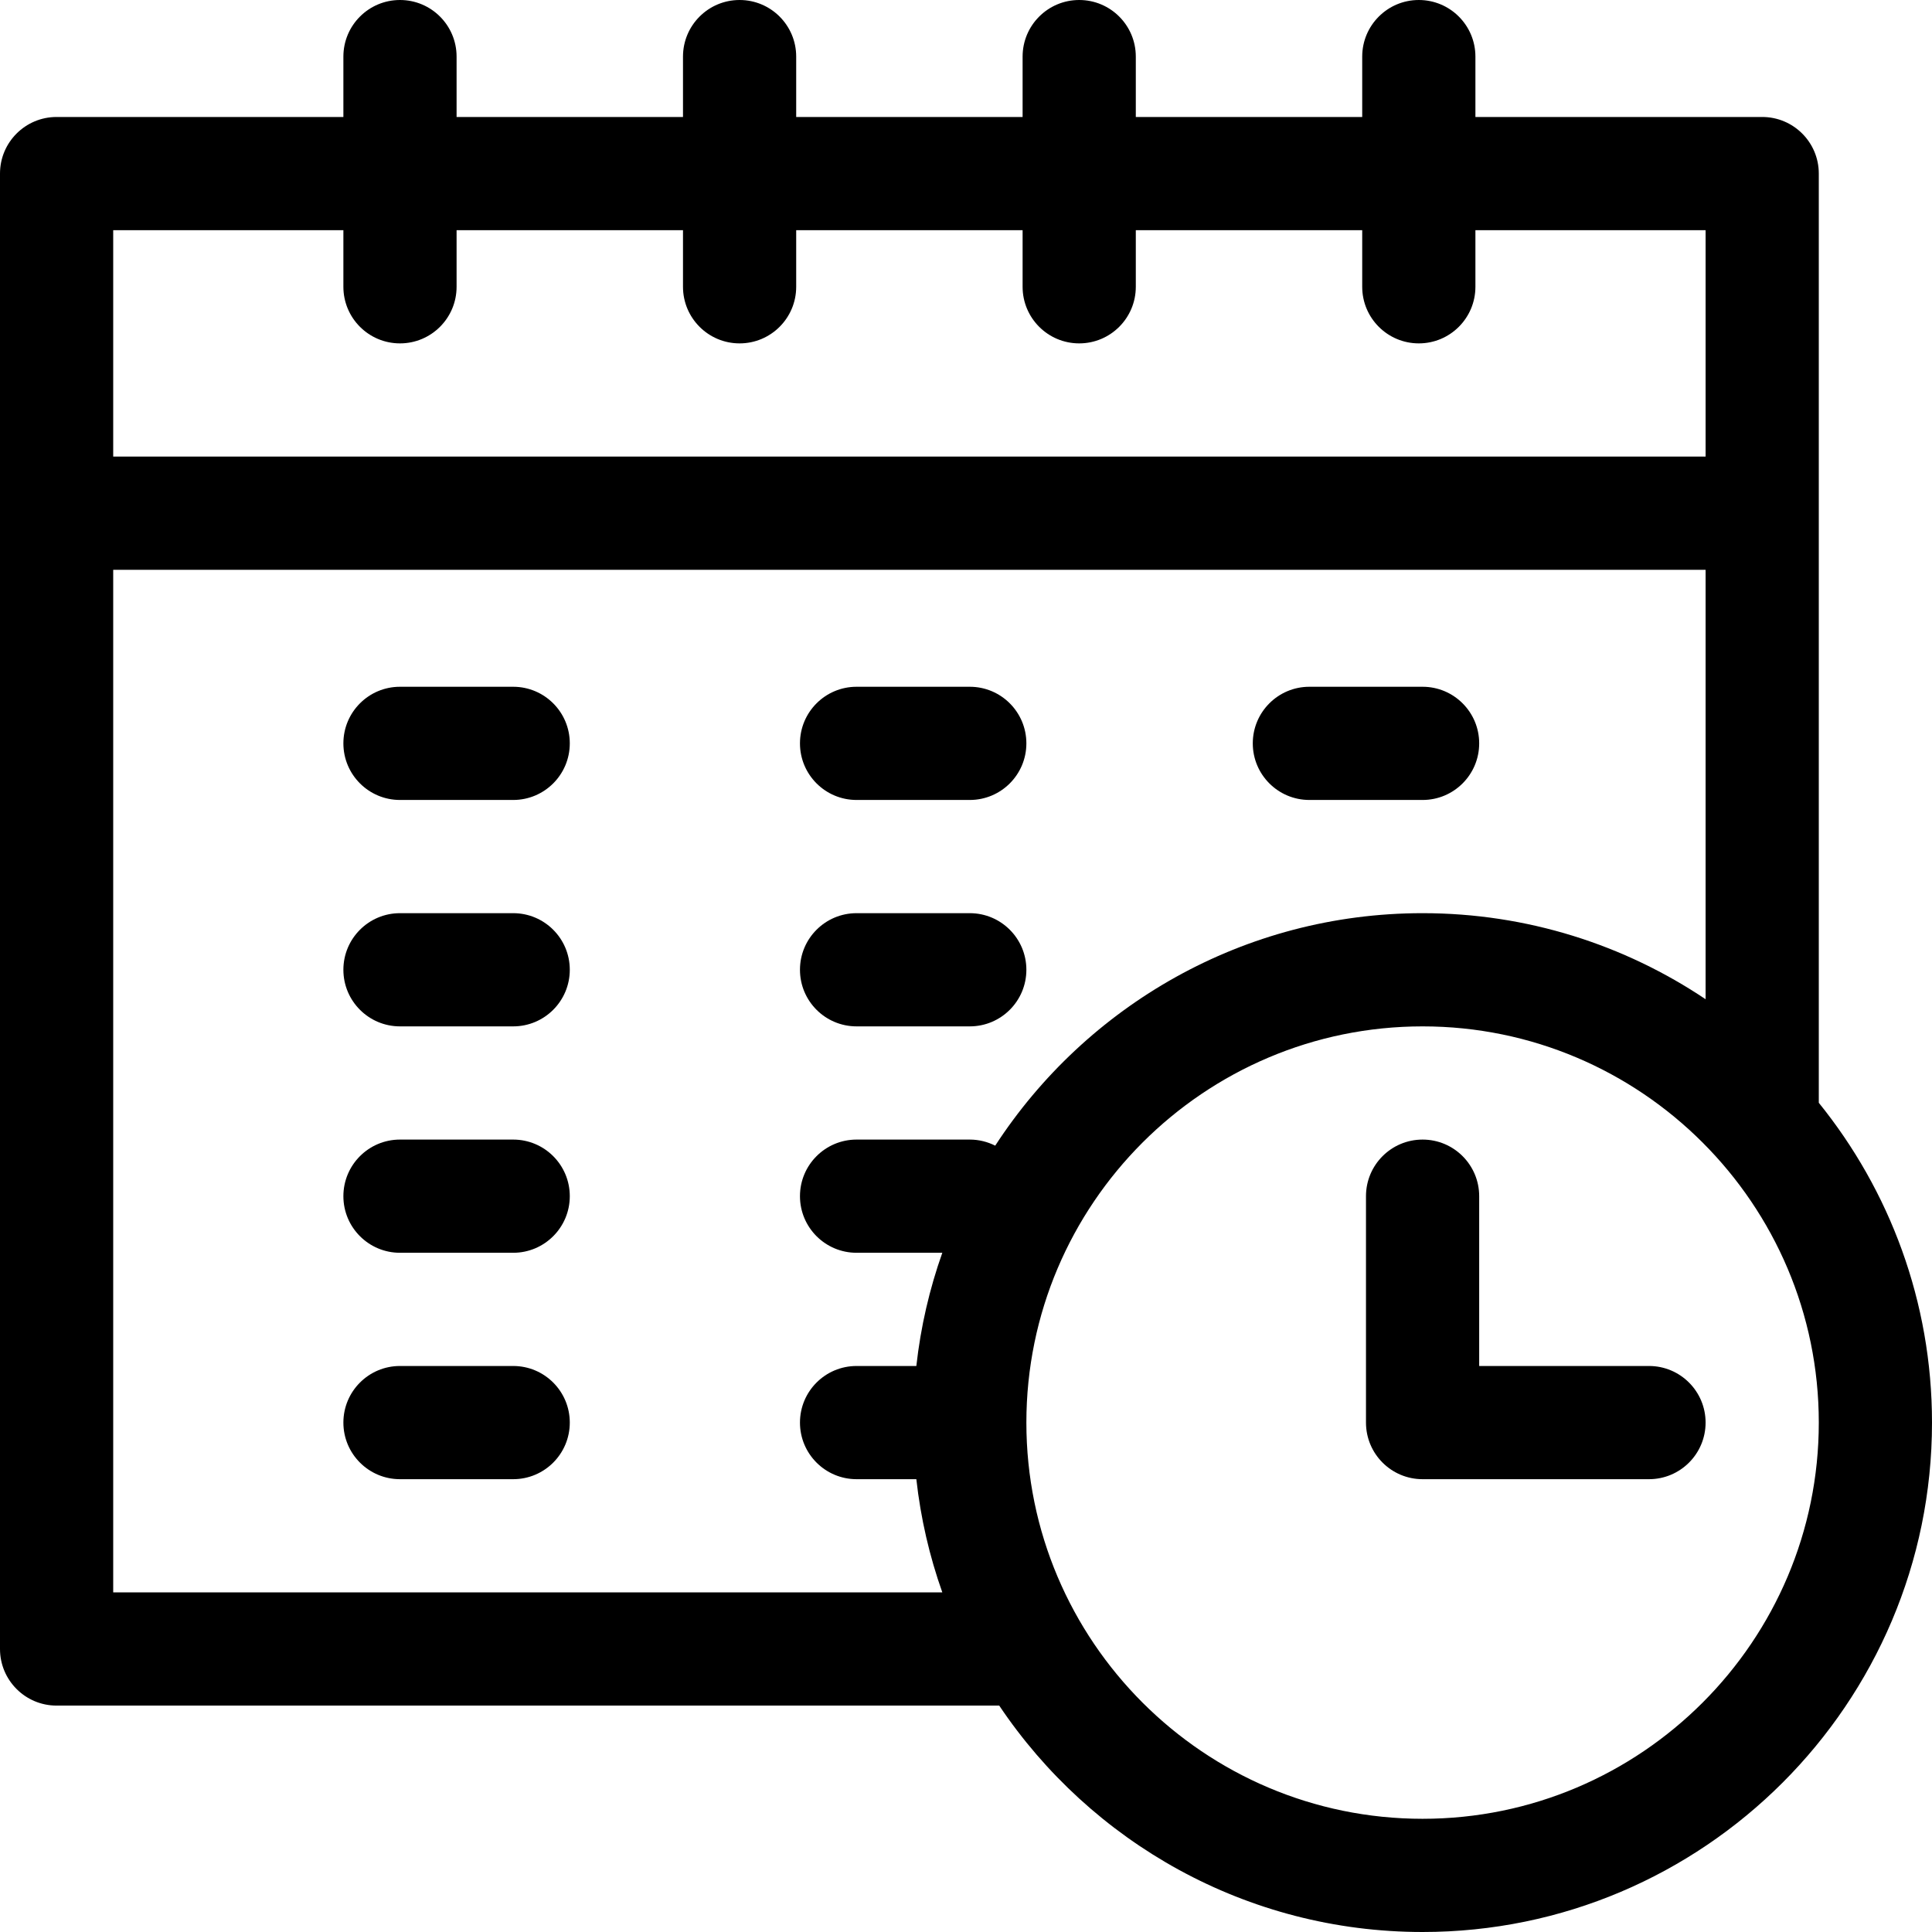
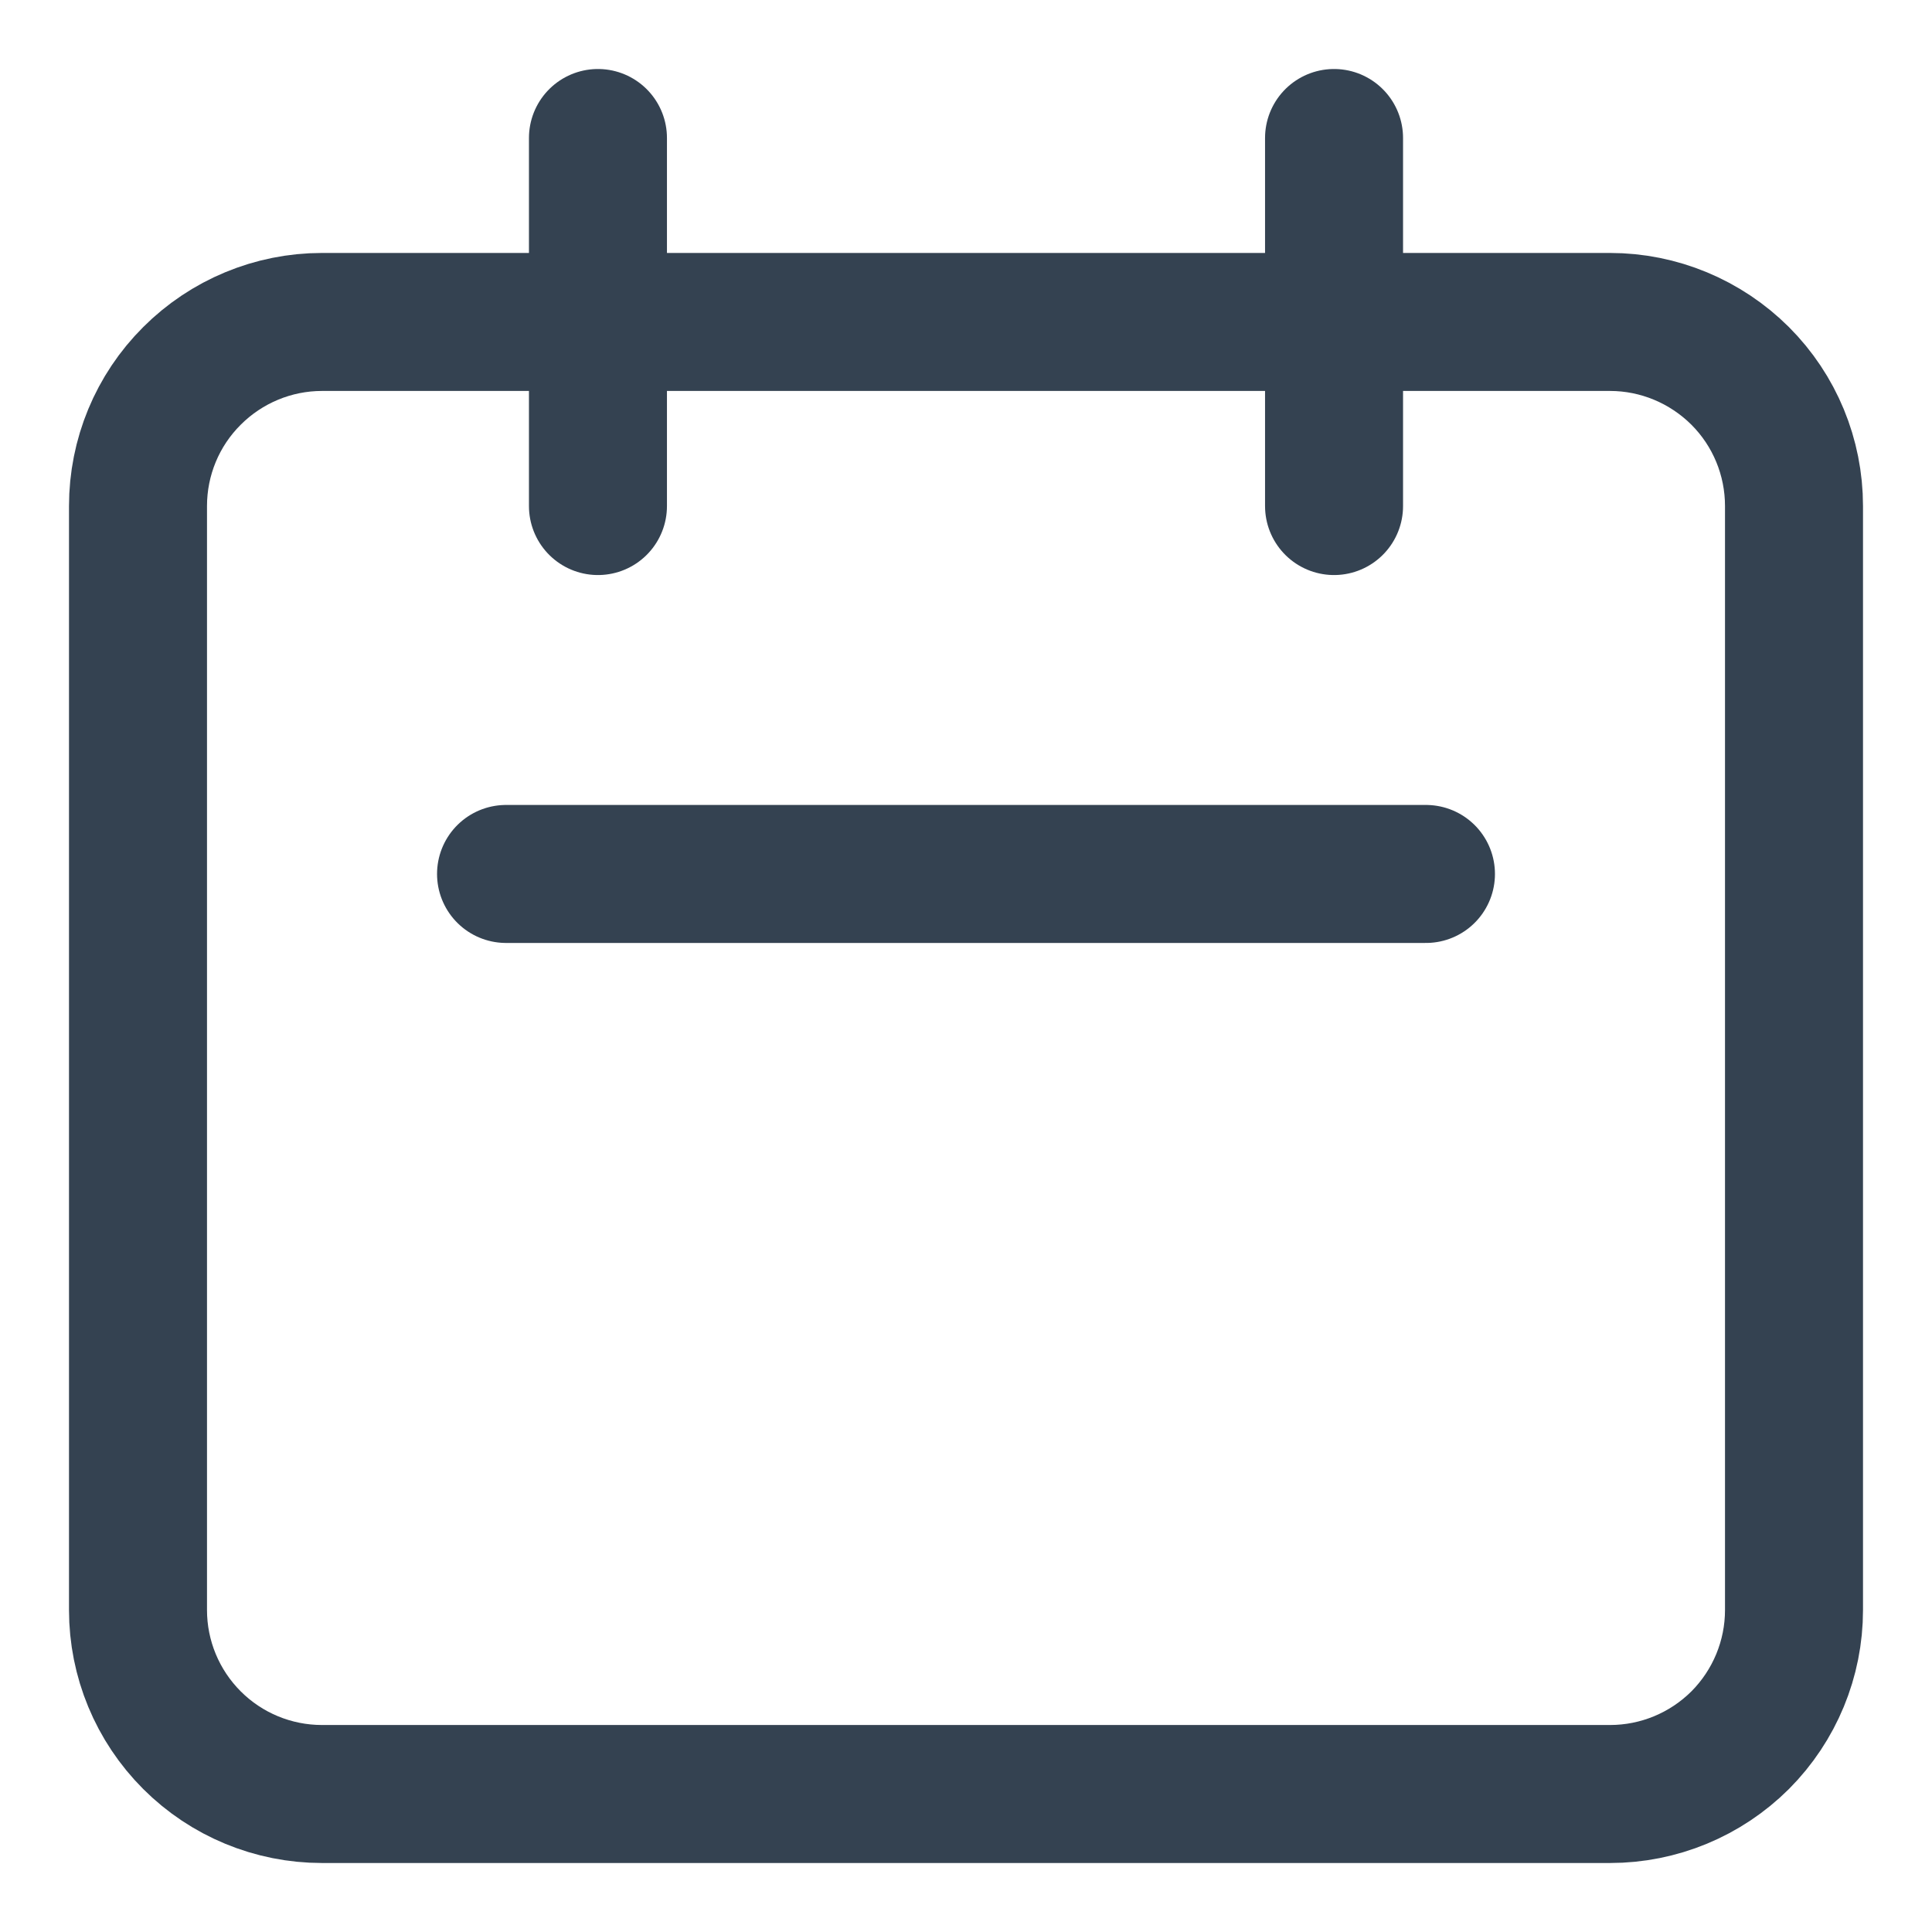
- <svg xmlns="http://www.w3.org/2000/svg" clip-rule="evenodd" fill-rule="evenodd" stroke-linejoin="round" stroke-miterlimit="1.414" viewBox="0 0 50 50">
-   <g fill-rule="nonzero" transform="scale(.0976562)">
-     <path d="m482 292.25v-246.25c0-8.285-6.715-15-15-15h-76v-16c0-8.285-6.715-15-15-15s-15 6.715-15 15v16h-60v-16c0-8.285-6.715-15-15-15s-15 6.715-15 15v16h-60v-16c0-8.285-6.715-15-15-15s-15 6.715-15 15v16h-60v-16c0-8.285-6.715-15-15-15s-15 6.715-15 15v16h-76c-8.285 0-15 6.715-15 15v391c0 8.285 6.715 15 15 15h249.805c24.25 36.152 65.488 60 112.195 60 74.438 0 135-60.562 135-135 0-32.07-11.25-61.562-30-84.75zm-391-231.25v15c0 8.285 6.715 15 15 15s15-6.715 15-15v-15h60v15c0 8.285 6.715 15 15 15s15-6.715 15-15v-15h60v15c0 8.285 6.715 15 15 15s15-6.715 15-15v-15h60v15c0 8.285 6.715 15 15 15s15-6.715 15-15v-15h61v60h-422v-60zm-61 361v-271h422v113.805c-21.465-14.395-47.27-22.805-75-22.805-47.398 0-89.164 24.559-113.258 61.613-2.027-1.023-4.312-1.613-6.742-1.613h-30c-8.285 0-15 6.715-15 15s6.715 15 15 15h22.723c-3.387 9.555-5.731 19.602-6.883 30h-15.84c-8.285 0-15 6.715-15 15s6.715 15 15 15h15.84c1.152 10.398 3.492 20.445 6.883 30zm347 60c-57.898 0-105-47.102-105-105s47.102-105 105-105 105 47.102 105 105-47.102 105-105 105z" />
-     <path d="m437 362h-45v-45c0-8.285-6.715-15-15-15s-15 6.715-15 15v60c0 8.285 6.715 15 15 15h60c8.285 0 15-6.715 15-15s-6.715-15-15-15z" />
-     <path d="m136 182h-30c-8.285 0-15 6.715-15 15s6.715 15 15 15h30c8.285 0 15-6.715 15-15s-6.715-15-15-15z" />
-     <path d="m136 242h-30c-8.285 0-15 6.715-15 15s6.715 15 15 15h30c8.285 0 15-6.715 15-15s-6.715-15-15-15z" />
-     <path d="m136 302h-30c-8.285 0-15 6.715-15 15s6.715 15 15 15h30c8.285 0 15-6.715 15-15s-6.715-15-15-15z" />
-     <path d="m227 212h30c8.285 0 15-6.715 15-15s-6.715-15-15-15h-30c-8.285 0-15 6.715-15 15s6.715 15 15 15z" />
-     <path d="m227 272h30c8.285 0 15-6.715 15-15s-6.715-15-15-15h-30c-8.285 0-15 6.715-15 15s6.715 15 15 15z" />
-     <path d="m136 362h-30c-8.285 0-15 6.715-15 15s6.715 15 15 15h30c8.285 0 15-6.715 15-15s-6.715-15-15-15z" />
-     <path d="m347 212h30c8.285 0 15-6.715 15-15s-6.715-15-15-15h-30c-8.285 0-15 6.715-15 15s6.715 15 15 15z" />
-   </g>
+ <svg xmlns="http://www.w3.org/2000/svg" width="14" height="14" viewBox="0 0 14 14" fill="none">
+   <path d="M4.333 3.667V1M9.667 3.667V1M3.667 6.333H10.333M2.333 13H11.667C12.02 13 12.359 12.86 12.61 12.61C12.86 12.359 13 12.02 13 11.667V3.667C13 3.313 12.86 2.974 12.61 2.724C12.359 2.474 12.02 2.333 11.667 2.333H2.333C1.98 2.333 1.641 2.474 1.391 2.724C1.14 2.974 1 3.313 1 3.667V11.667C1 12.02 1.14 12.359 1.391 12.61C1.641 12.86 1.98 13 2.333 13Z" stroke="#344251" stroke-linecap="round" stroke-linejoin="round" />
</svg>
